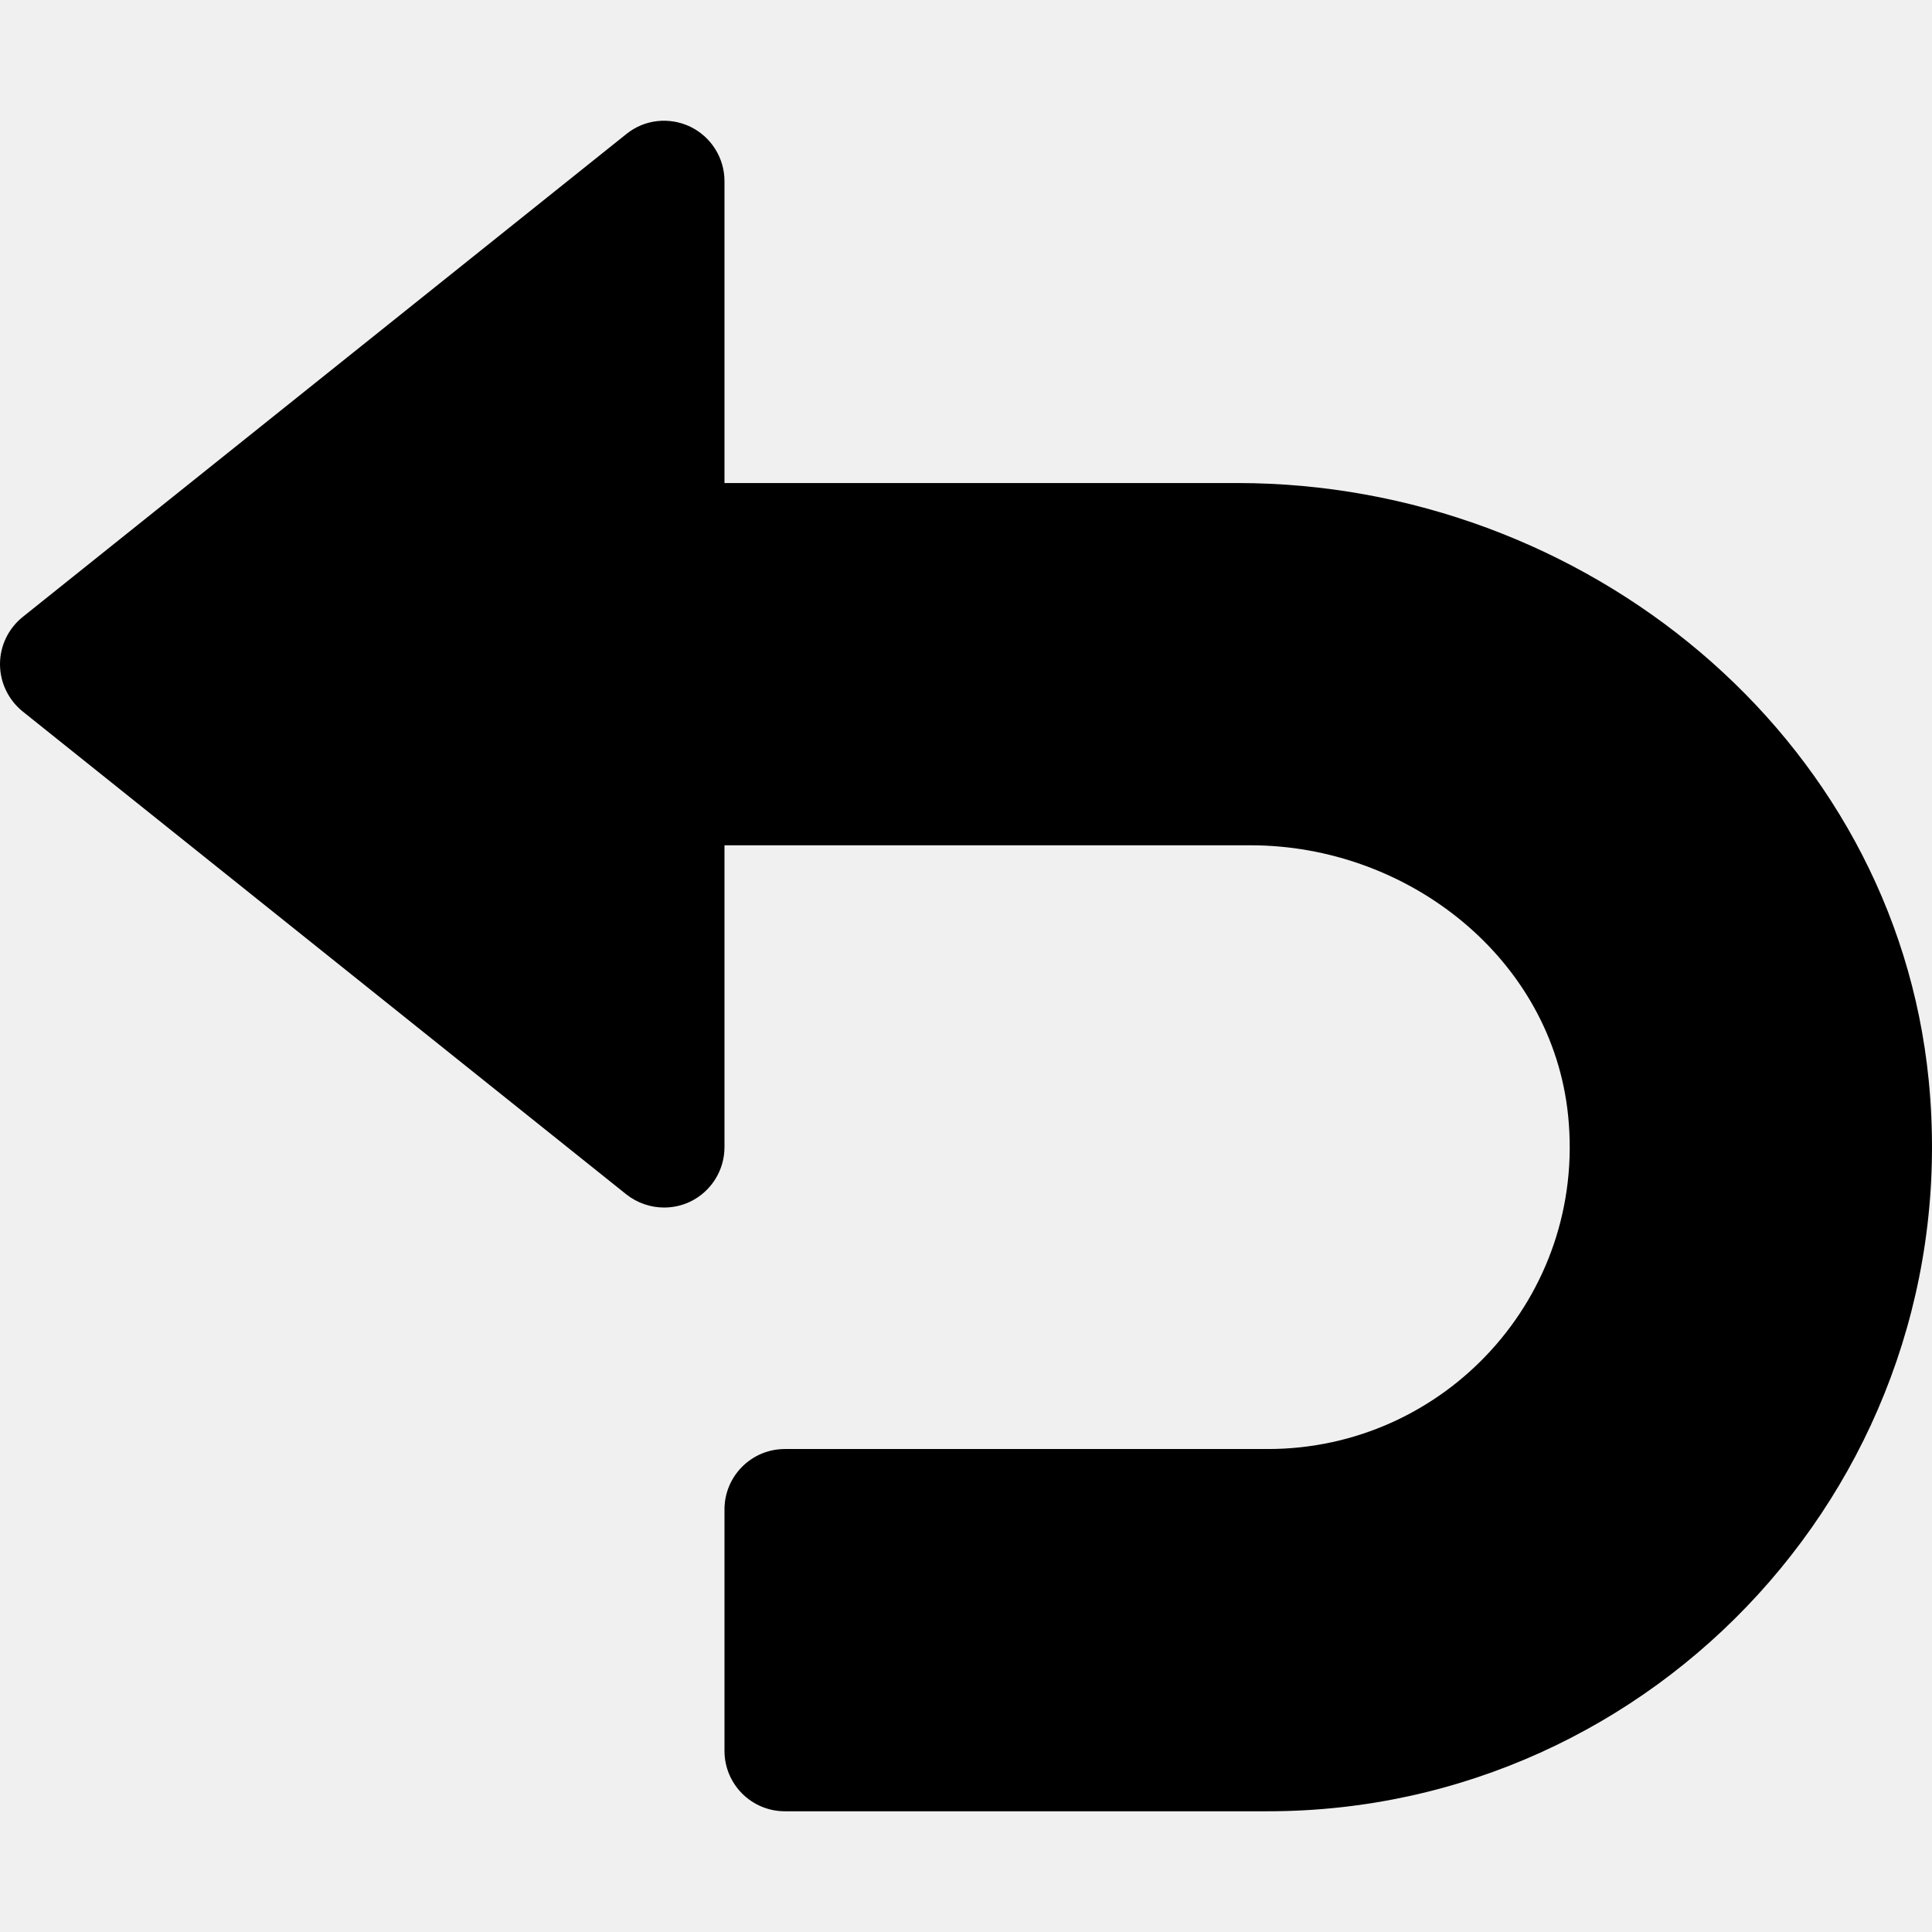
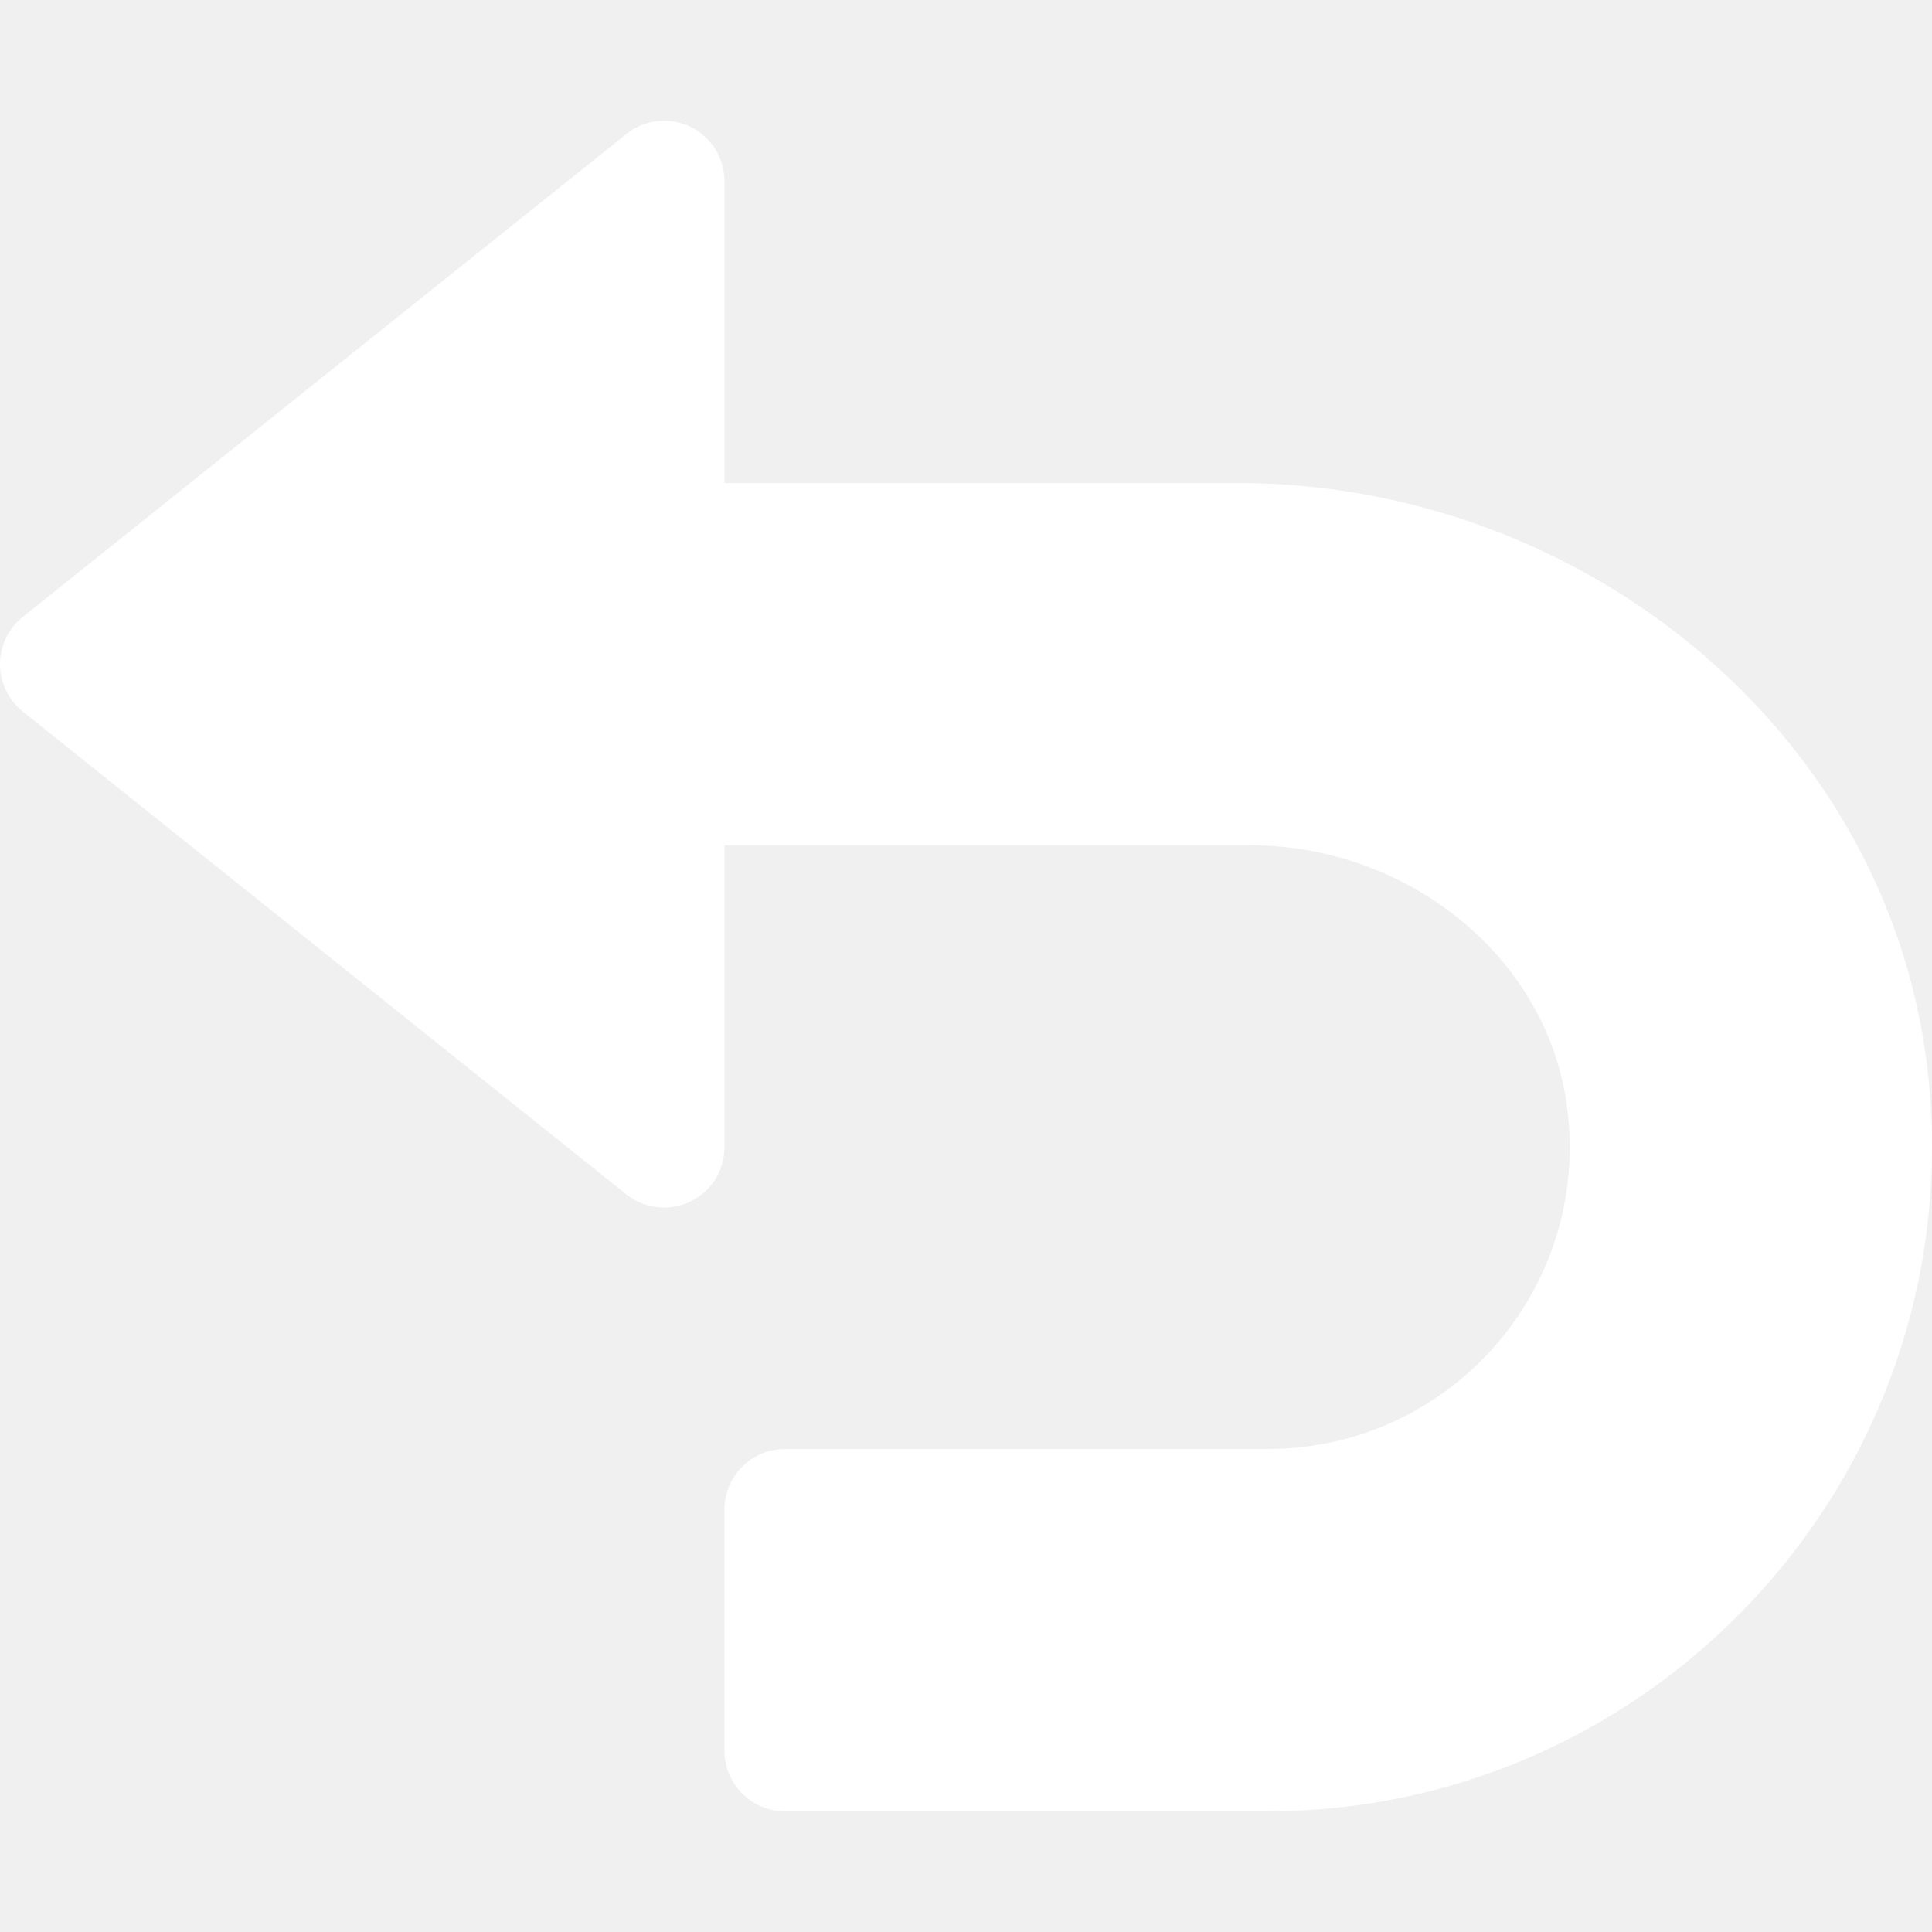
- <svg xmlns="http://www.w3.org/2000/svg" version="1.1" id="Capa_1" width="30px" height="30px" x="0px" y="0px" viewBox="0 0 512.011 512.011" style="enable-background:new 0 0 512.011 512.011;" xml:space="preserve">
+ <svg xmlns="http://www.w3.org/2000/svg" version="1.1" id="Capa_1" fill="white" width="30px" height="30px" x="0px" y="0px" viewBox="0 0 512.011 512.011" style="enable-background:new 0 0 512.011 512.011;" xml:space="preserve">
  <g>
    <g>
      <path d="M511.136,286.255C502.08,194.863,419.84,128.015,328,128.015H192v-80c0-6.144-3.52-11.744-9.056-14.432    c-5.568-2.656-12.128-1.952-16.928,1.92l-160,128C2.208,166.575,0,171.151,0,176.015s2.208,9.44,5.984,12.512l160,128    c2.912,2.304,6.464,3.488,10.016,3.488c2.368,0,4.736-0.512,6.944-1.568c5.536-2.688,9.056-8.288,9.056-14.432v-80h139.392    c41.856,0,80,30.08,84.192,71.712c4.832,47.872-32.704,88.288-79.584,88.288H208c-8.832,0-16,7.168-16,16v64    c0,8.832,7.168,16,16,16h128C438.816,480.015,521.472,391.151,511.136,286.255z" />
    </g>
  </g>
  <g>
</g>
  <g>
</g>
  <g>
</g>
  <g>
</g>
  <g>
</g>
  <g>
</g>
  <g>
</g>
  <g>
</g>
  <g>
</g>
  <g>
</g>
  <g>
</g>
  <g>
</g>
  <g>
</g>
  <g>
</g>
  <g>
</g>
</svg>
